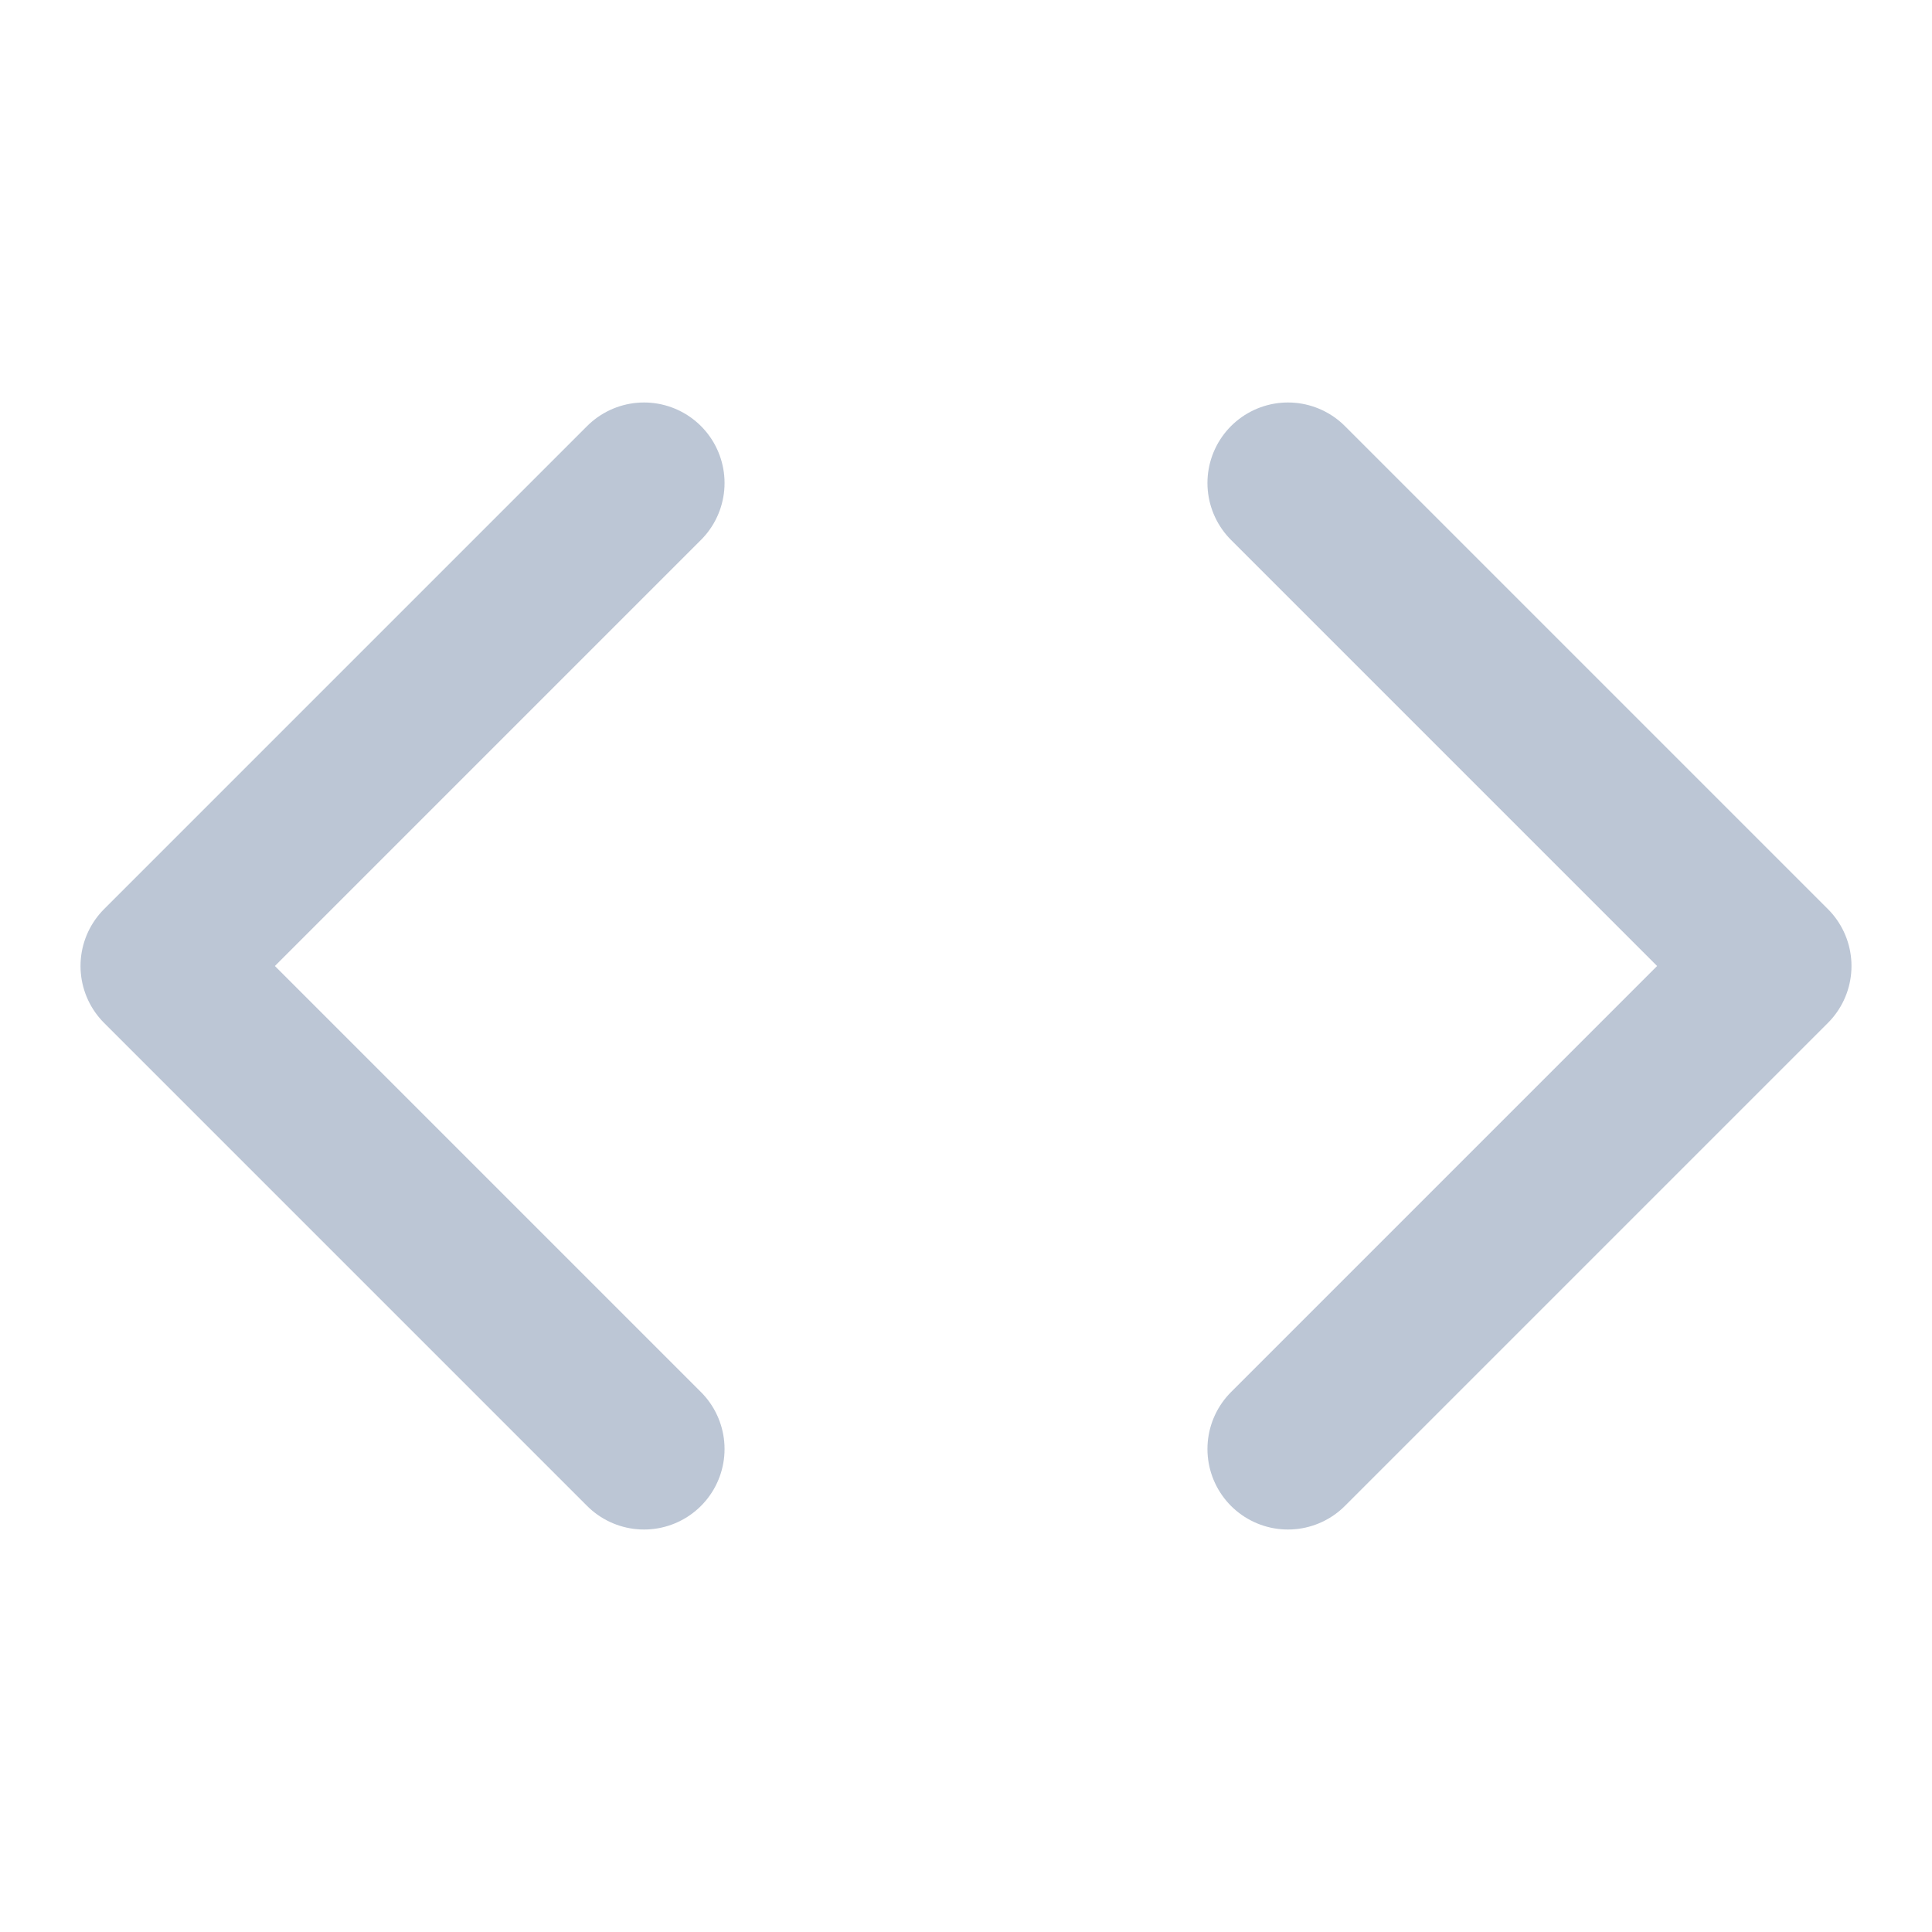
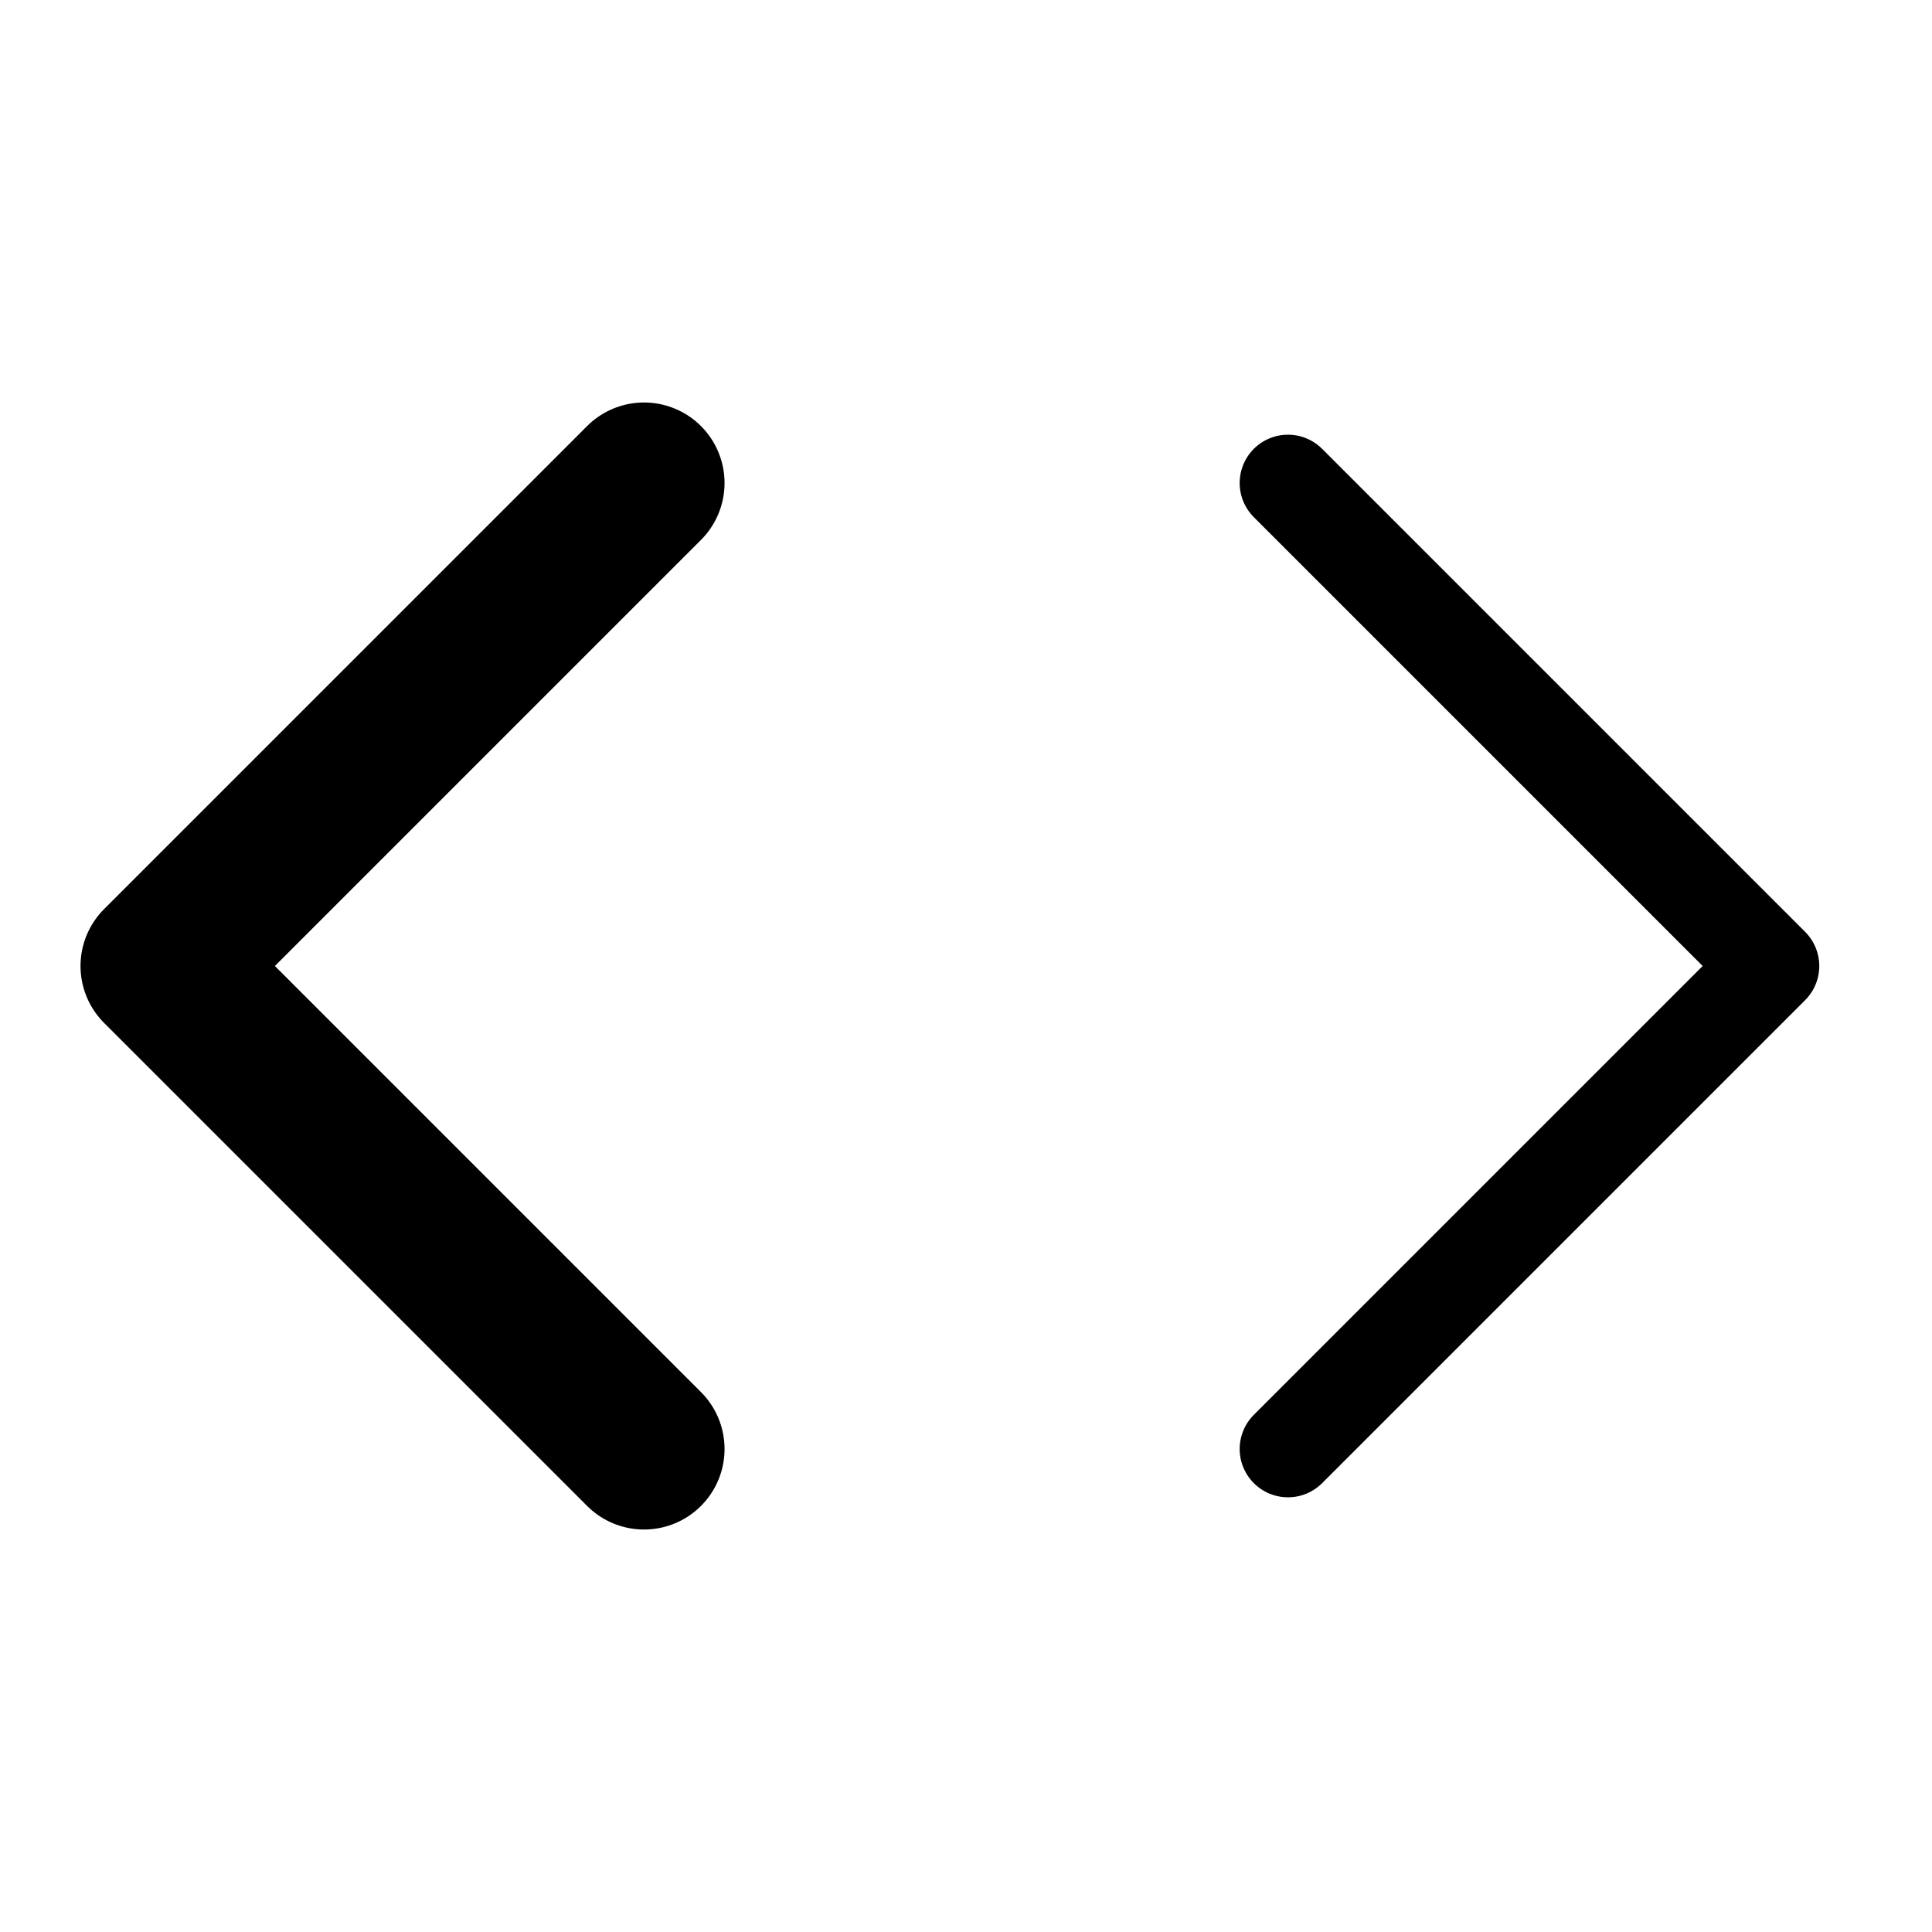
<svg xmlns="http://www.w3.org/2000/svg" width="20" height="20" viewBox="0 0 20 20" fill="none">
-   <path d="M13.333 15L18.333 10L13.333 5" stroke="#90A1B9" stroke-opacity="0.6" stroke-width="1.667" stroke-linecap="round" stroke-linejoin="round" />
-   <path d="M6.667 5L1.667 10L6.667 15" stroke="#90A1B9" stroke-opacity="0.6" stroke-width="1.667" stroke-linecap="round" stroke-linejoin="round" />
+   <path d="M13.333 15L18.333 10L13.333 5" stroke="currentColor" stroke-swidth="1.667" stroke-linecap="round" stroke-linejoin="round" />
+   <path d="M6.667 5L1.667 10L6.667 15" stroke="currentColor" stroke-width="1.667" stroke-linecap="round" stroke-linejoin="round" />
</svg>
